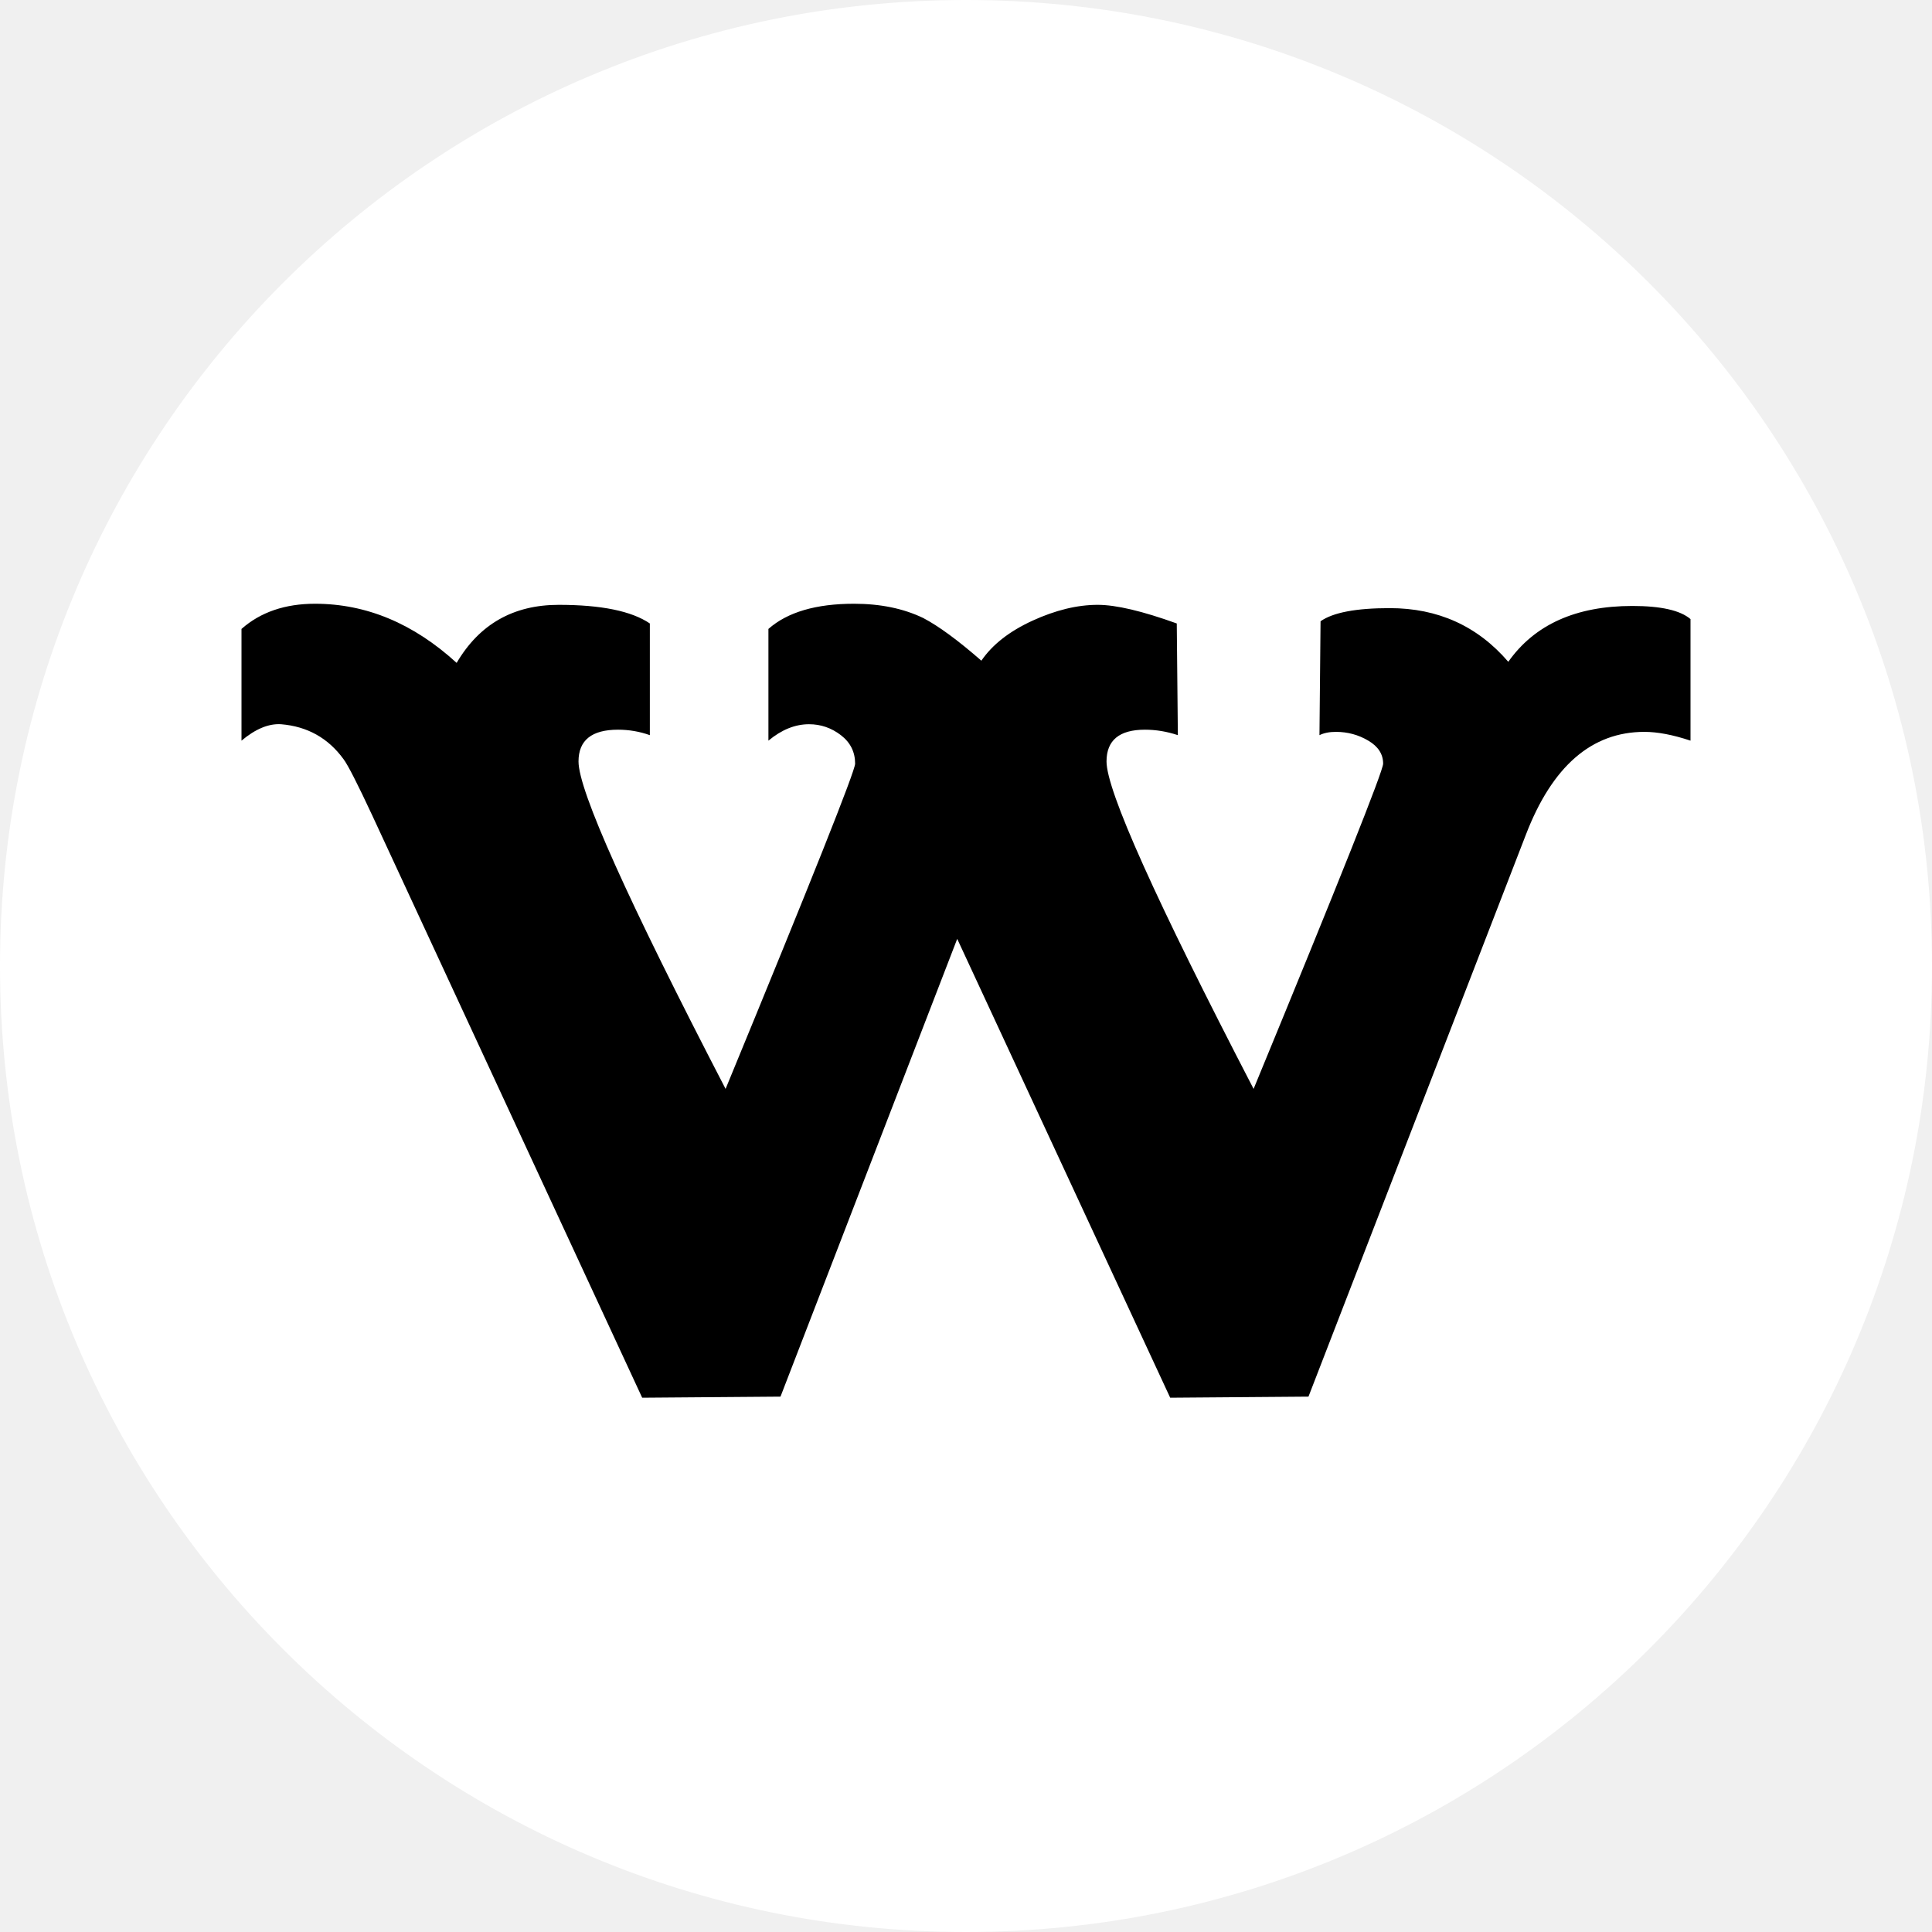
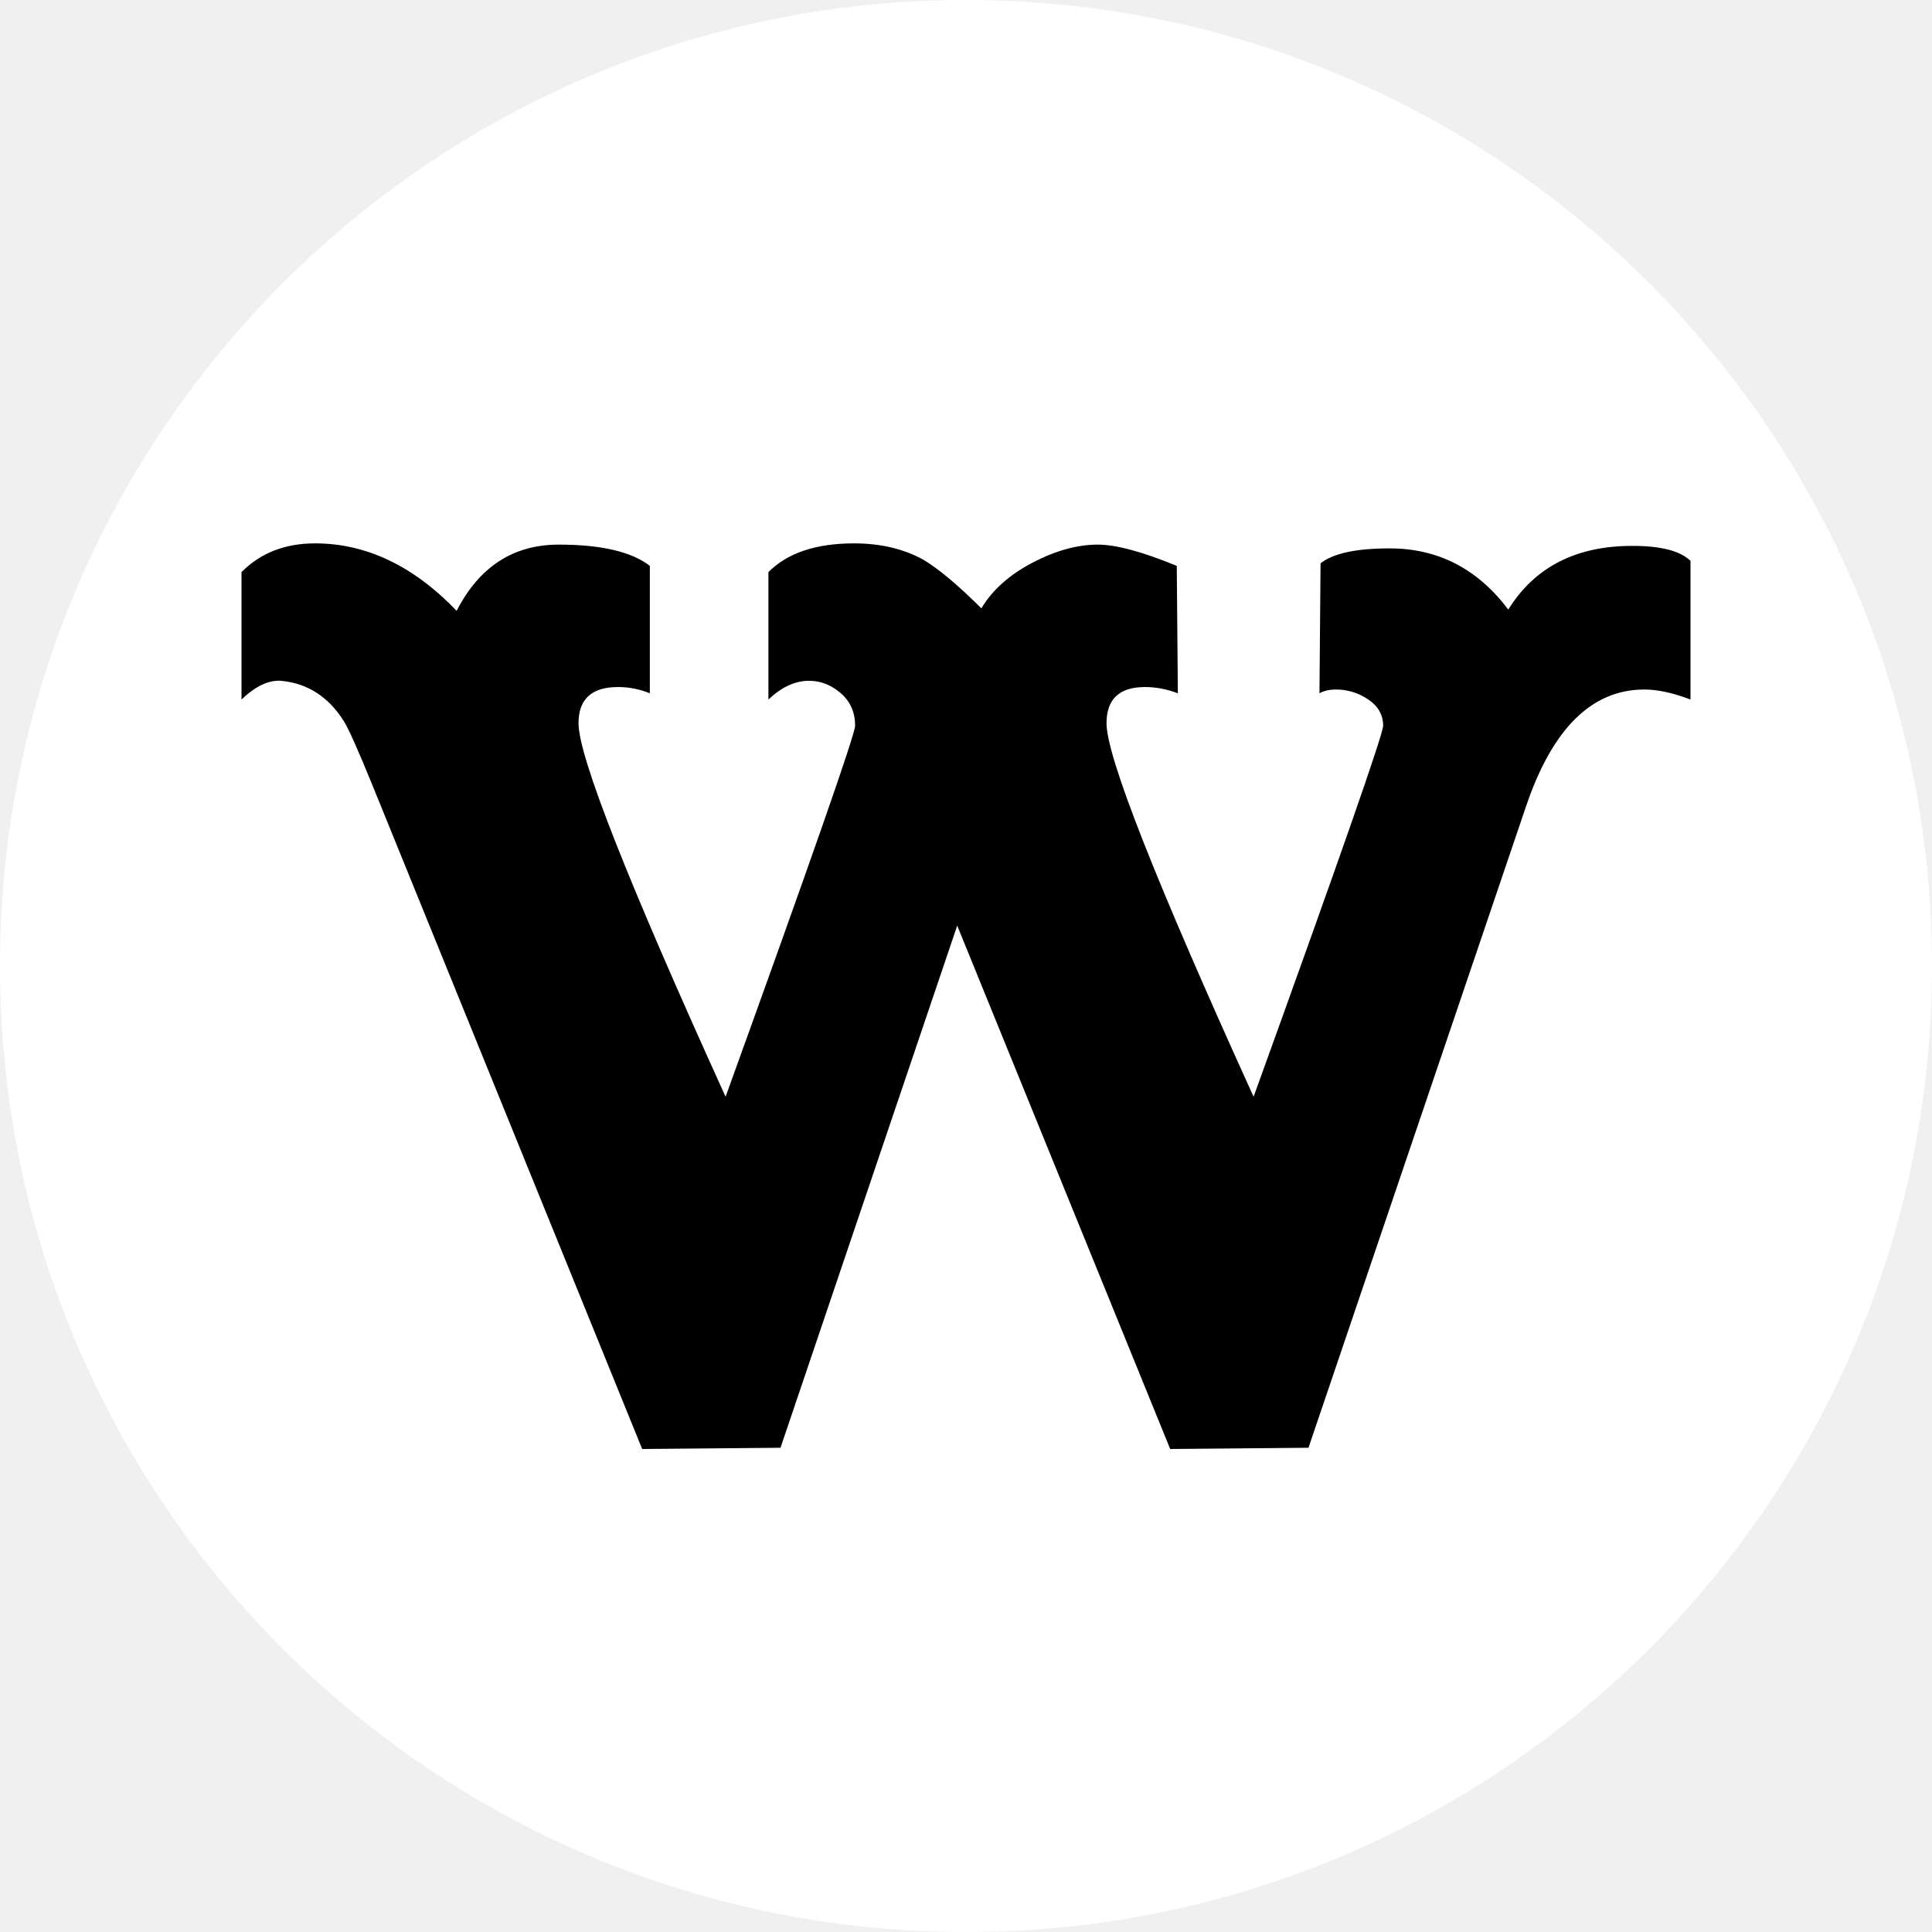
<svg xmlns="http://www.w3.org/2000/svg" viewBox="0 0 64 64">
  <circle fill="white" cx="32" cy="32" r="32" />
-   <path d="M38.764,46.301 L43.345,46.265 L50.545,27.655 C51.418,25.381 52.727,24.244 54.473,24.244 C54.909,24.244 55.418,24.341 56,24.535 L56,24.535 L56,20.508 C55.661,20.218 55.018,20.073 54.073,20.073 C52.206,20.073 50.836,20.689 49.964,21.923 C48.945,20.738 47.636,20.145 46.036,20.145 C44.921,20.145 44.158,20.29 43.745,20.58 L43.745,20.58 L43.709,24.353 C43.855,24.281 44.036,24.244 44.255,24.244 C44.642,24.244 45,24.341 45.327,24.535 C45.655,24.728 45.818,24.982 45.818,25.297 C45.818,25.538 44.388,29.13 41.527,36.071 C38.279,29.807 36.655,26.191 36.655,25.224 C36.655,24.523 37.079,24.172 37.927,24.172 C38.291,24.172 38.655,24.232 39.018,24.353 L39.018,24.353 L38.982,20.653 C37.842,20.242 36.97,20.036 36.364,20.036 C35.685,20.036 34.964,20.212 34.2,20.562 C33.436,20.913 32.873,21.354 32.509,21.886 C31.733,21.209 31.091,20.738 30.582,20.472 C29.927,20.157 29.164,20 28.291,20 C27.03,20 26.085,20.278 25.455,20.834 L25.455,20.834 L25.455,24.535 C25.891,24.172 26.339,23.991 26.8,23.991 C27.188,23.991 27.539,24.111 27.855,24.353 C28.17,24.595 28.327,24.91 28.327,25.297 C28.327,25.538 26.897,29.13 24.036,36.071 C20.788,29.807 19.164,26.191 19.164,25.224 C19.164,24.523 19.6,24.172 20.473,24.172 C20.836,24.172 21.188,24.232 21.527,24.353 L21.527,24.353 L21.527,20.653 C20.921,20.242 19.915,20.036 18.509,20.036 C17.006,20.036 15.879,20.677 15.127,21.959 C13.697,20.653 12.133,20 10.436,20 C9.442,20 8.63,20.278 8,20.834 L8,20.834 L8,24.535 C8.461,24.148 8.897,23.966 9.309,23.991 C10.182,24.063 10.873,24.45 11.382,25.151 C11.527,25.345 11.842,25.962 12.327,27.002 L12.327,27.002 L21.273,46.301 L25.855,46.265 L31.709,31.101 L38.764,46.301 Z" />
+   <path d="M38.764,48 L43.345,47.959 L50.545,26.731 C51.418,24.138 52.727,22.841 54.473,22.841 C54.909,22.841 55.418,22.952 56,23.172 L56,23.172 L56,18.579 C55.661,18.248 55.018,18.083 54.073,18.083 C52.206,18.083 50.836,18.786 49.964,20.193 C48.945,18.841 47.636,18.166 46.036,18.166 C44.921,18.166 44.158,18.331 43.745,18.662 L43.745,18.662 L43.709,22.966 C43.855,22.883 44.036,22.841 44.255,22.841 C44.642,22.841 45,22.952 45.327,23.172 C45.655,23.393 45.818,23.683 45.818,24.041 C45.818,24.317 44.388,28.414 41.527,36.331 C38.279,29.186 36.655,25.062 36.655,23.959 C36.655,23.159 37.079,22.759 37.927,22.759 C38.291,22.759 38.655,22.828 39.018,22.966 L39.018,22.966 L38.982,18.745 C37.842,18.276 36.97,18.041 36.364,18.041 C35.685,18.041 34.964,18.241 34.2,18.641 C33.436,19.041 32.873,19.545 32.509,20.152 C31.733,19.379 31.091,18.841 30.582,18.538 C29.927,18.179 29.164,18 28.291,18 C27.03,18 26.085,18.317 25.455,18.952 L25.455,18.952 L25.455,23.172 C25.891,22.759 26.339,22.552 26.8,22.552 C27.188,22.552 27.539,22.69 27.855,22.966 C28.17,23.241 28.327,23.6 28.327,24.041 C28.327,24.317 26.897,28.414 24.036,36.331 C20.788,29.186 19.164,25.062 19.164,23.959 C19.164,23.159 19.6,22.759 20.473,22.759 C20.836,22.759 21.188,22.828 21.527,22.966 L21.527,22.966 L21.527,18.745 C20.921,18.276 19.915,18.041 18.509,18.041 C17.006,18.041 15.879,18.772 15.127,20.234 C13.697,18.745 12.133,18 10.436,18 C9.442,18 8.63,18.317 8,18.952 L8,18.952 L8,23.172 C8.461,22.731 8.897,22.524 9.309,22.552 C10.182,22.634 10.873,23.076 11.382,23.876 C11.527,24.097 11.842,24.8 12.327,25.986 L12.327,25.986 L21.273,48 L25.855,47.959 L31.709,30.662 L38.764,48 Z" />
</svg>
